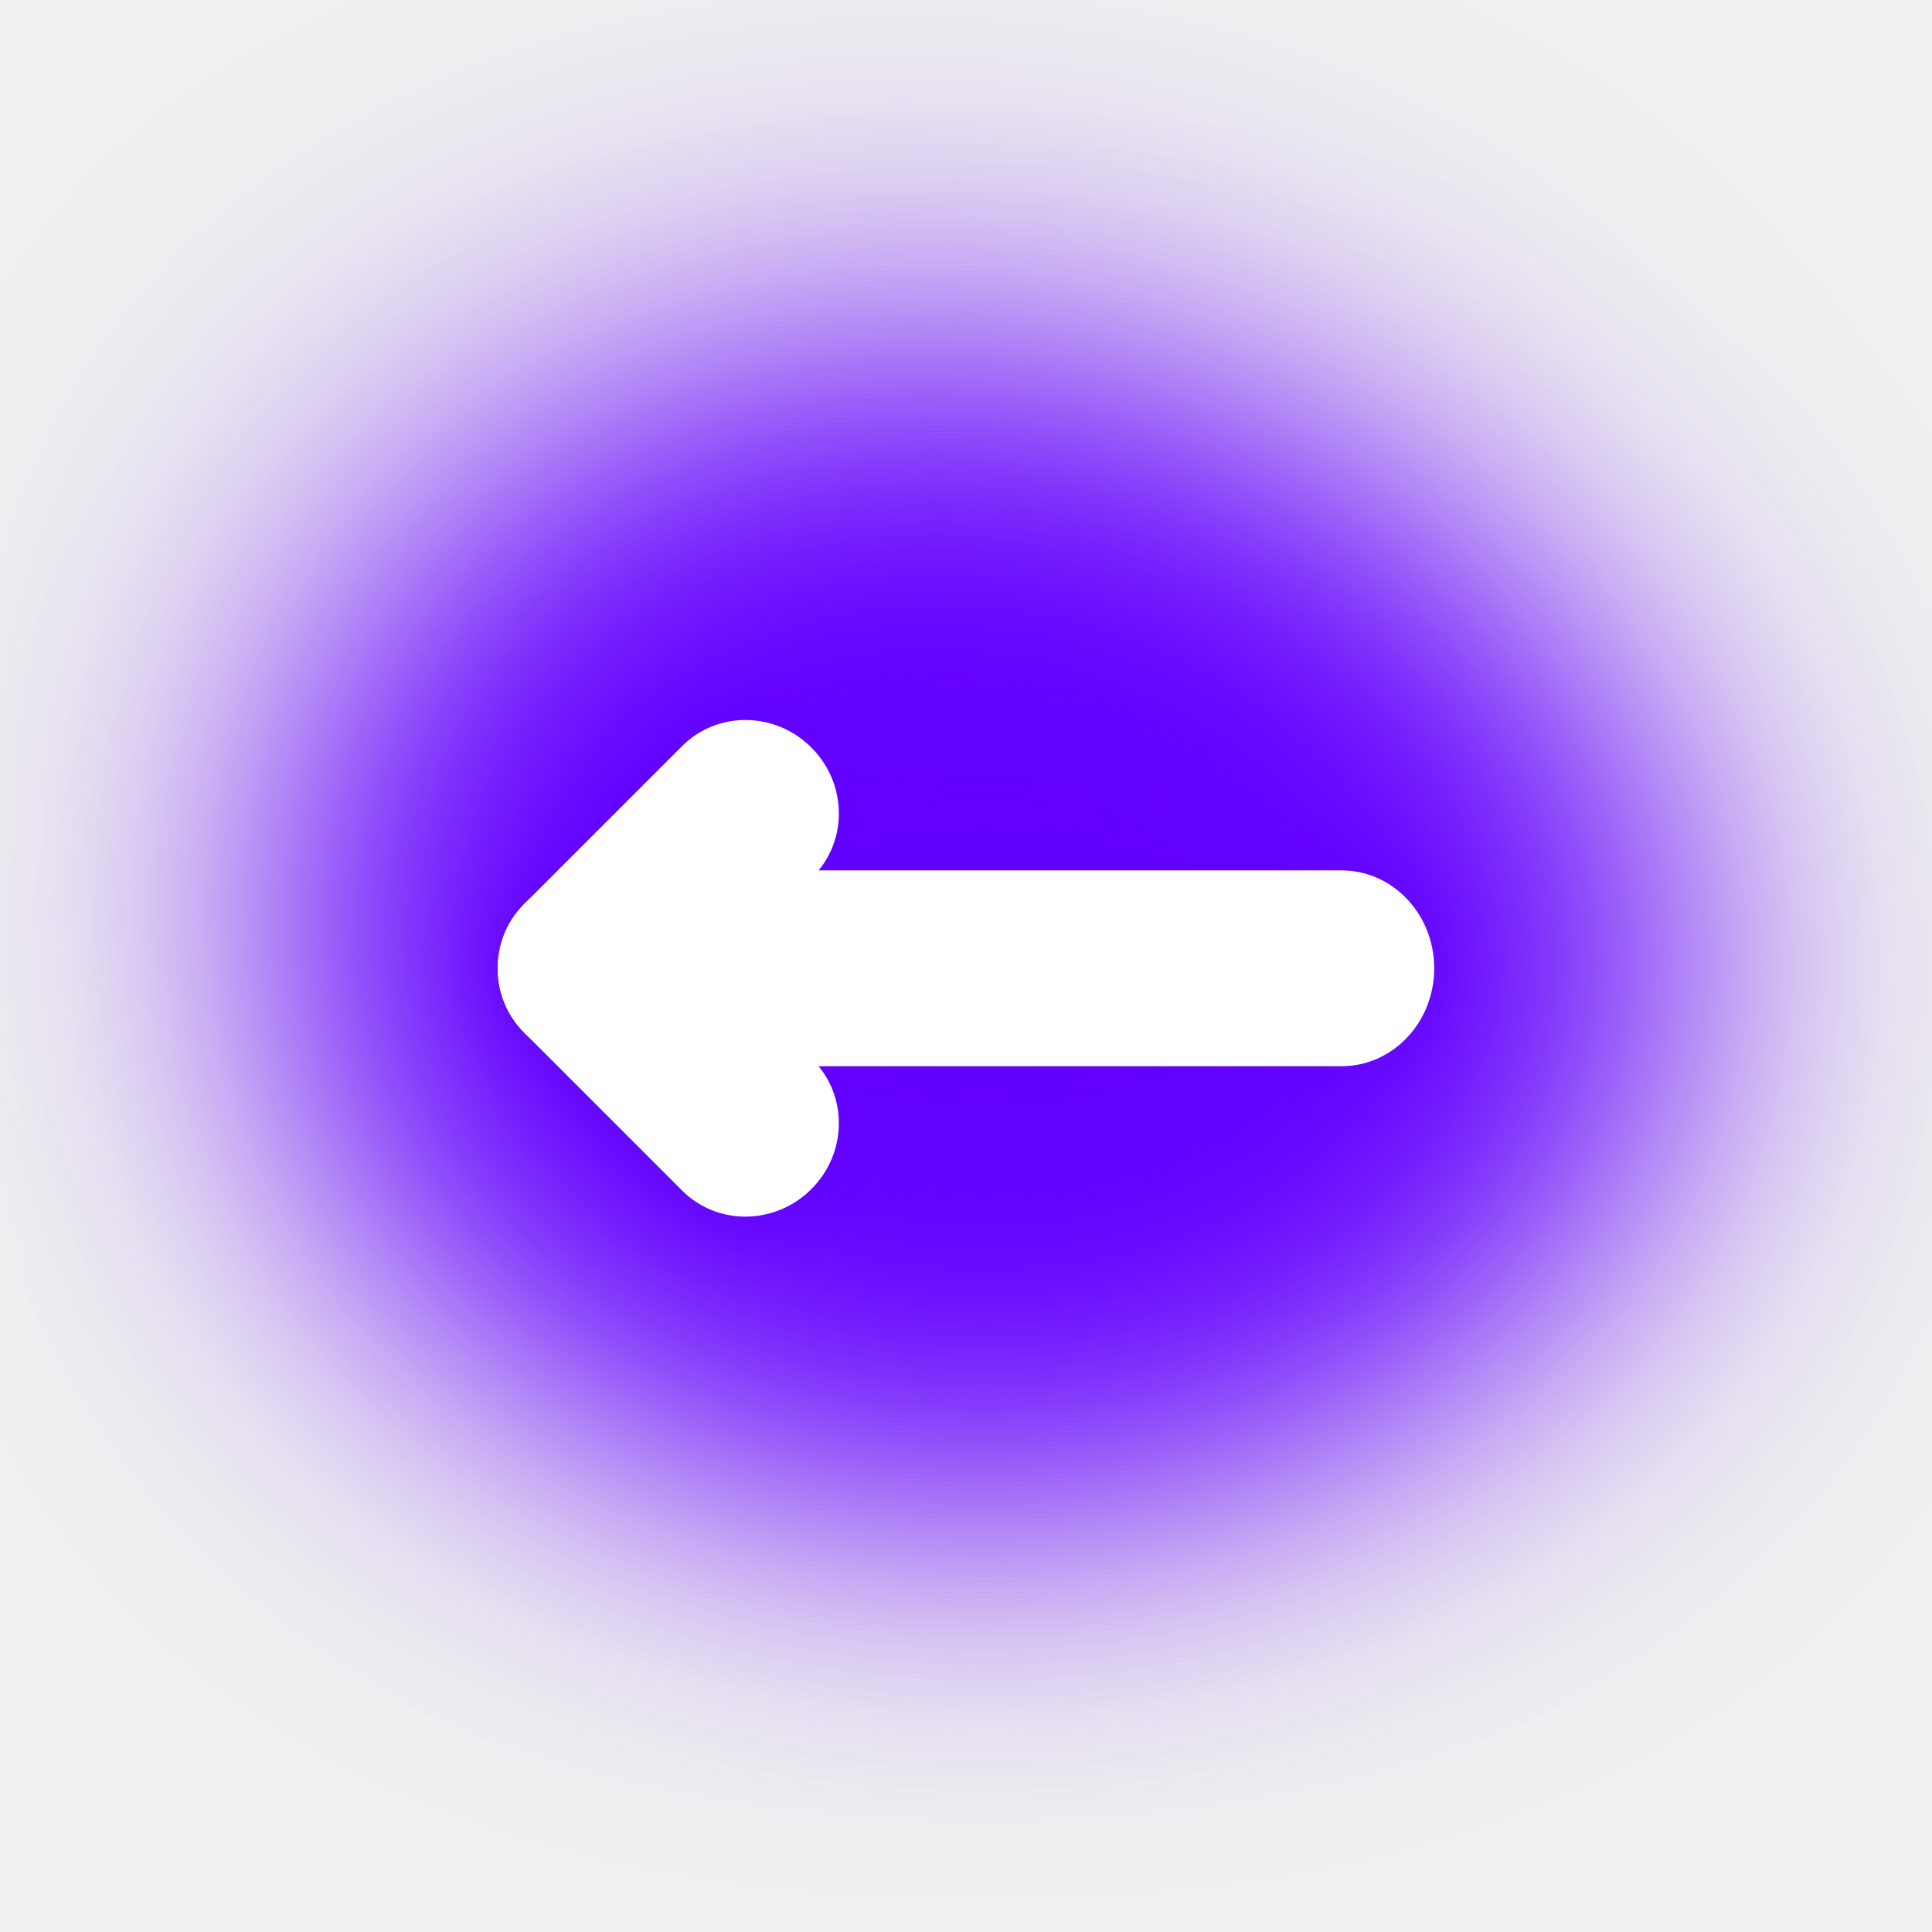
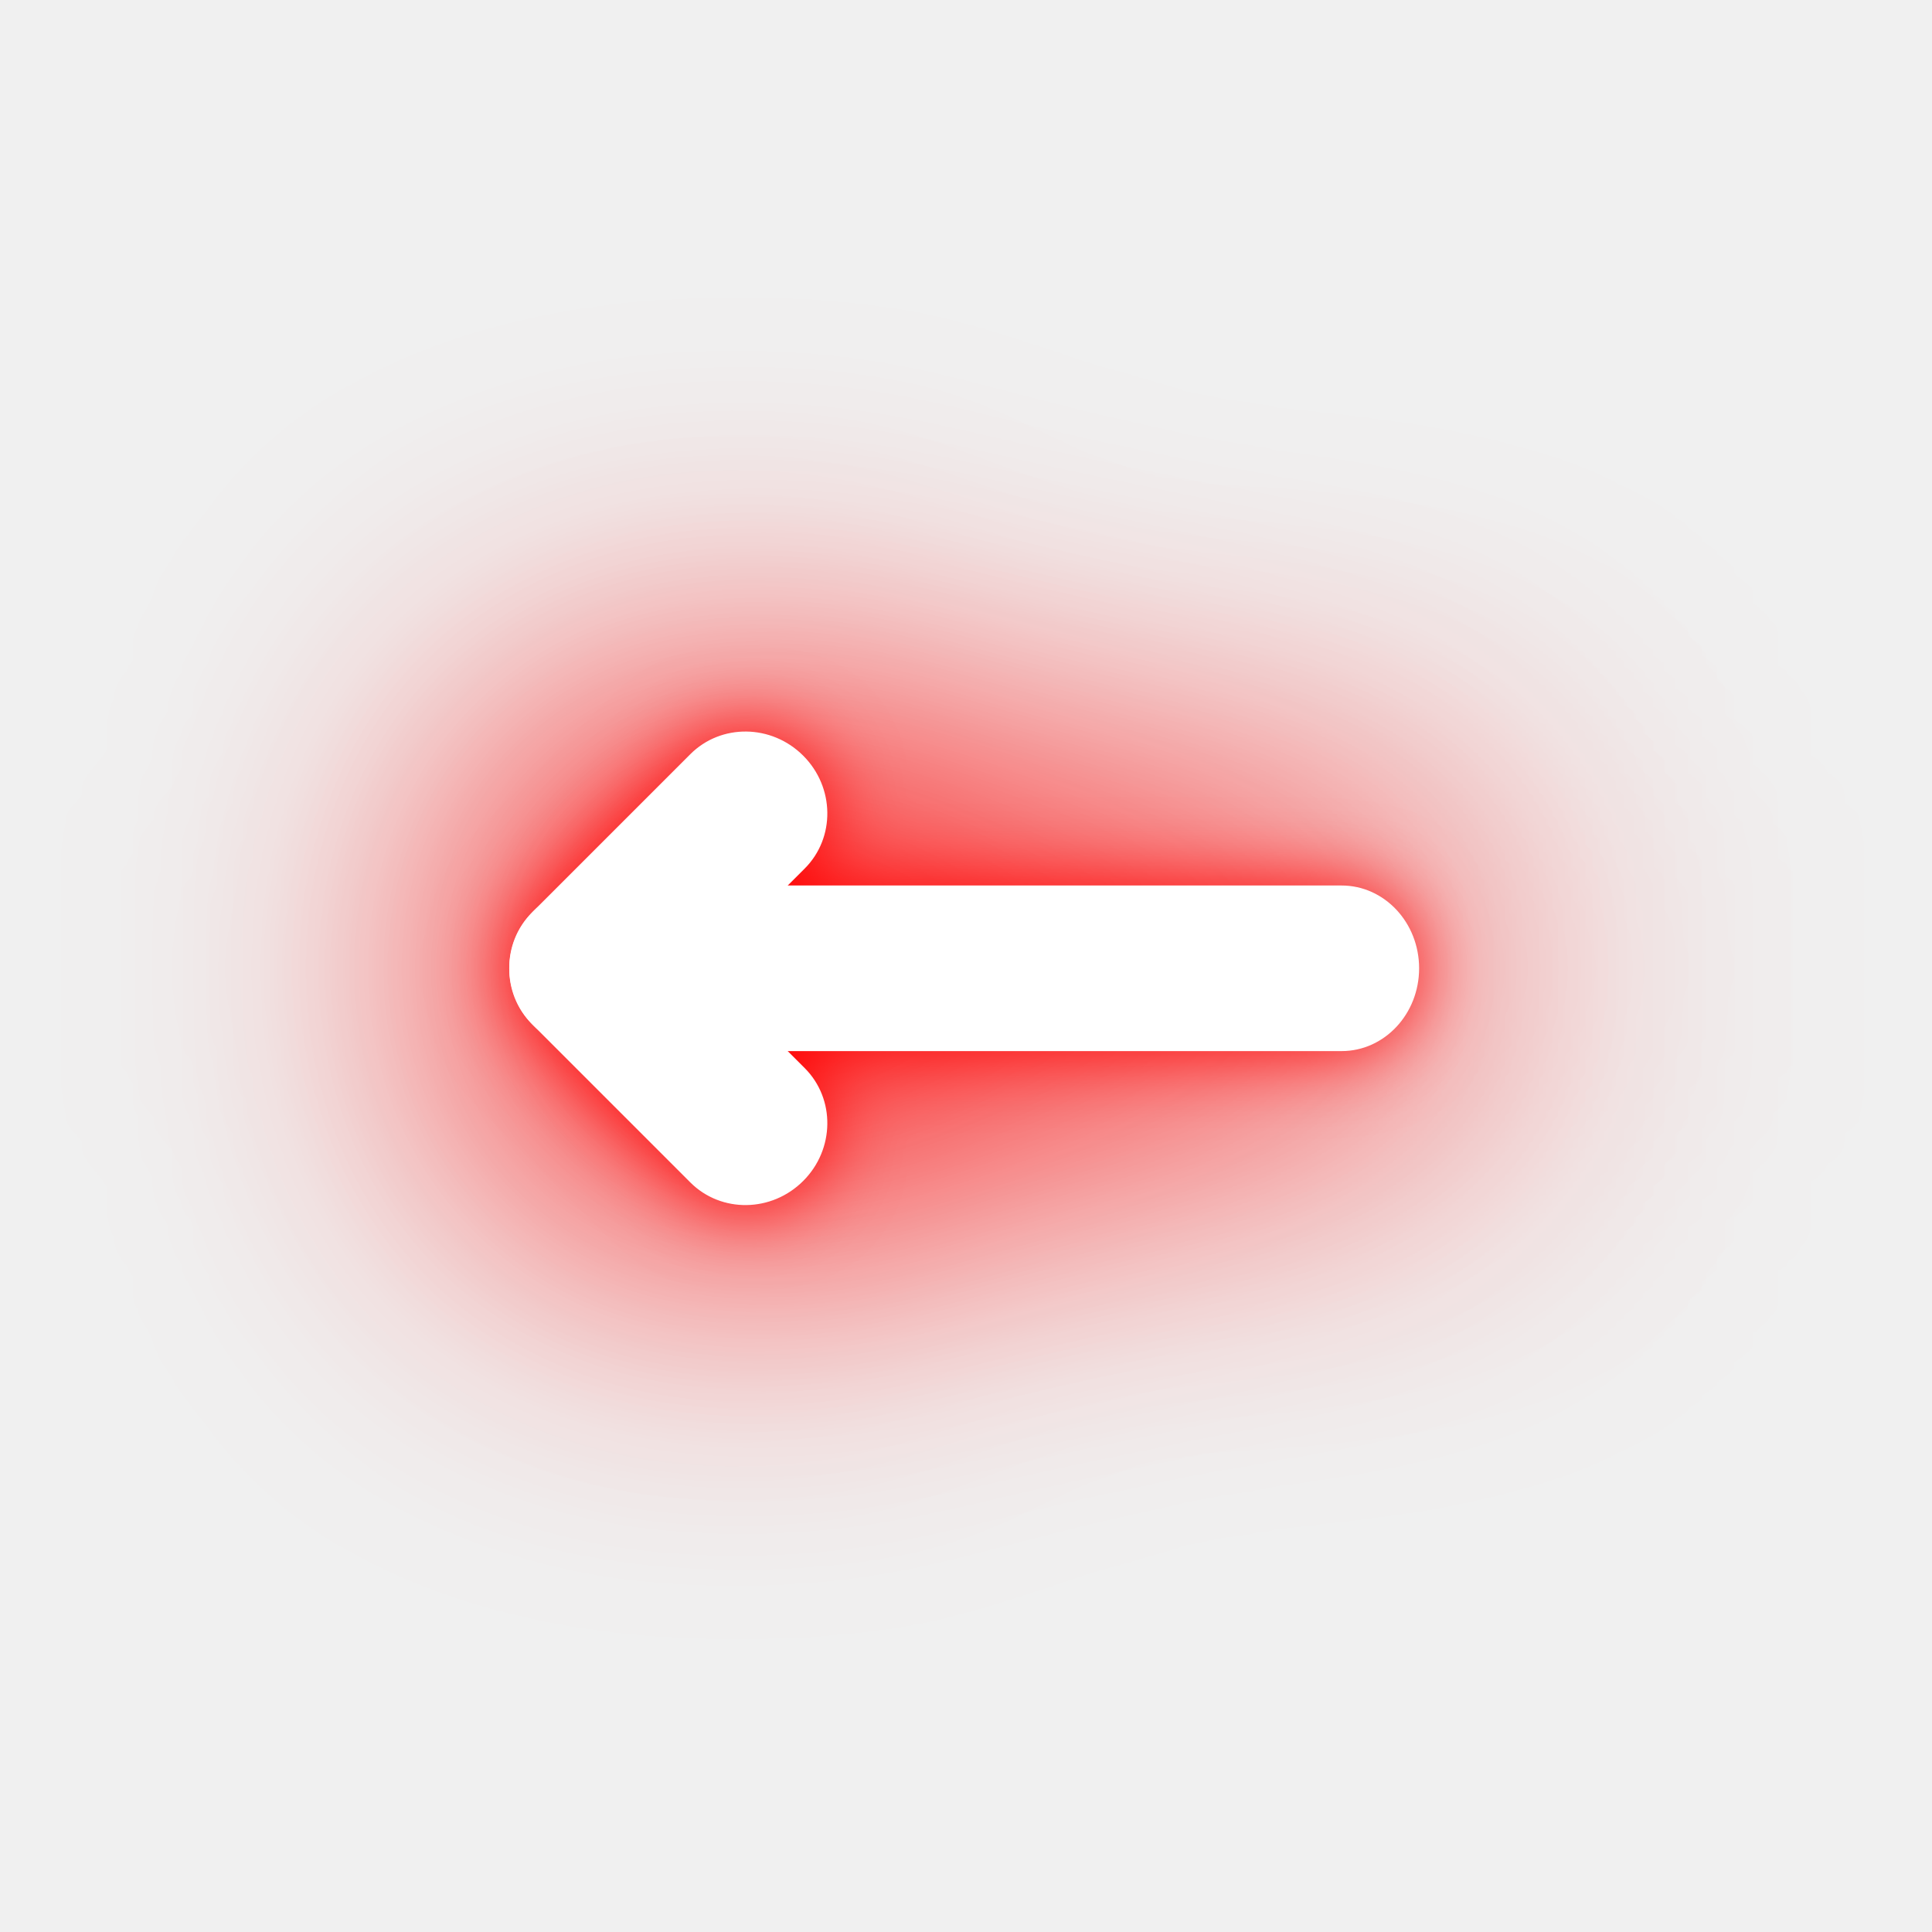
<svg xmlns="http://www.w3.org/2000/svg" width="150" height="150" viewBox="0 0 39.862 39.688" version="1.1" id="svg4728">
  <defs id="defs4722">
    <path id="rect5638" d="M11.902 5.443h81.673v81.188H11.902z" />
    <path id="rect5593" d="M7.225 5.297H35.17v32.245H7.225z" />
    <path id="rect5462" d="M13.509 5.161h25.116v24.683H13.509z" />
    <path id="rect5453" d="M-1.002 8.753H9.956v20.981H-1.002z" />
    <path id="rect5447" d="M1.938 3.14h29.801v28.731H1.938z" />
    <path id="rect5638-6" d="M11.902 5.443h81.673v81.188H11.902z" />
    <path id="rect5651" d="M11.902 5.443h81.673v81.188H11.902z" />
    <path id="rect6338" d="M13.509 5.161h25.116v24.683H13.509z" />
    <path id="rect6956" d="M13.509 5.161h25.116v24.683H13.509z" />
    <path id="rect9570" d="M13.509 5.161h25.116v24.683H13.509z" />
    <path id="rect9642" d="M13.509 5.161h25.116v24.683H13.509z" />
    <path id="rect9806" d="M13.509 5.161h25.116v24.683H13.509z" />
    <filter id="filter9620" x="-.132" width="1.264" y="-.133" height="1.266" color-interpolation-filters="sRGB">
      <feGaussianBlur stdDeviation="2.124" id="feGaussianBlur9622" />
    </filter>
    <filter id="filter9784" x="-.048" width="1.096" y="-.048" height="1.096" color-interpolation-filters="sRGB">
      <feGaussianBlur stdDeviation=".769" id="feGaussianBlur9786" />
    </filter>
    <filter id="filter1171" x="-.346" width="1.692" y="-.349" height="1.698" color-interpolation-filters="sRGB">
      <feGaussianBlur stdDeviation="5.562" id="feGaussianBlur1173" />
    </filter>
    <style type="text/css" id="style851">
        @keyframes flicker {
            0%    { opacity: 1;   }
            3%    { opacity: 0.4; }
            6%    { opacity: 1;   }
            7%    { opacity: 0.4; }
            8%    { opacity: 1;   }
            9%    { opacity: 0.4; }
            10%   { opacity: 1;   }
            100%  { opacity: 1;   }
        }
        #beer_fill_neon {
            animation: flicker 6.5s infinite 1.5s step-end;
        }
    </style>
    <filter style="color-interpolation-filters:sRGB" id="filter1396" x="-0.048" width="1.096" y="-0.048" height="1.096">
      <feGaussianBlur stdDeviation="0.8" id="feGaussianBlur1398" />
    </filter>
-     <filter style="color-interpolation-filters:sRGB" id="filter1414" x="-0.211" width="1.423" y="-0.212" height="1.424">
-       <feGaussianBlur stdDeviation="3.529" id="feGaussianBlur1416" />
+     <filter style="color-interpolation-filters:sRGB" id="filter980" x="-0.211" width="1.423" y="-0.212" height="1.424">
+       <feGaussianBlur stdDeviation="3.529" id="feGaussianBlur982" />
    </filter>
-     <filter style="color-interpolation-filters:sRGB" id="filter1432" x="-0.554" width="2.108" y="-0.556" height="2.111">
-       <feGaussianBlur stdDeviation="9.249" id="feGaussianBlur1434" />
+     <filter style="color-interpolation-filters:sRGB" id="filter999" x="-0.554" width="2.108" y="-0.556" height="2.111">
+       <feGaussianBlur stdDeviation="9.249" id="feGaussianBlur1001" />
    </filter>
  </defs>
-   <g id="g1412" style="display:inline;filter:url(#filter1432)">
-     <ellipse style="opacity:0.999;fill:#6200ff;stroke-width:2.113;stroke-linecap:round;stroke-linejoin:round;fill-opacity:1;stroke:#6200ff;stroke-opacity:1" id="ellipse1400" cx="20.32" cy="19.864" rx="11.76" ry="8.4" />
-     <ellipse style="opacity:0.999;fill:#6200ff;stroke-width:2.113;stroke-linecap:round;stroke-linejoin:round;fill-opacity:1;stroke:#6200ff;stroke-opacity:1" id="ellipse1402" cx="18.64" cy="15.748" rx="10.458" ry="6.972" />
-     <ellipse style="opacity:0.999;fill:none;stroke-width:2.518;stroke-linecap:round;stroke-linejoin:round" id="ellipse1404" cx="19.931" cy="19.892" rx="20.027" ry="19.979" />
-     <rect style="opacity:0.999;fill:#6200ff;fill-opacity:1;stroke:#6200ff;stroke-width:0.783;stroke-linecap:round;stroke-linejoin:round;stroke-miterlimit:4;stroke-dasharray:none;stroke-opacity:1" id="rect1406" width="3.257" height="15.48" x="-21.52" y="13.72" ry="1.52" rx="1.628" transform="rotate(-90)" />
-     <rect style="display:inline;opacity:0.999;fill:#6200ff;fill-opacity:1;stroke:#6200ff;stroke-width:0.556;stroke-linecap:round;stroke-linejoin:round;stroke-miterlimit:4;stroke-dasharray:none;stroke-opacity:1" id="rect1408" width="3.257" height="7.793" x="-24.31" y="-7.078" ry="1.585" rx="1.628" transform="rotate(-135)" />
-     <rect style="display:inline;opacity:0.999;fill:#6200ff;fill-opacity:1;stroke:#6200ff;stroke-width:0.556;stroke-linecap:round;stroke-linejoin:round;stroke-miterlimit:4;stroke-dasharray:none;stroke-opacity:1" id="rect1410" width="3.257" height="7.793" x="3.821" y="-28.846" ry="1.585" rx="1.628" transform="rotate(135)" />
+   <g id="g997" style="display:inline;filter:url(#filter999)">
+     <ellipse style="opacity:0.999;fill:none;stroke-width:2.518;stroke-linecap:round;stroke-linejoin:round" id="ellipse989" cx="19.931" cy="19.892" rx="20.027" ry="19.979" />
+     <rect style="opacity:0.999;fill:#ff0000;fill-opacity:1;stroke:#ff0000;stroke-width:0;stroke-linecap:round;stroke-linejoin:round;stroke-miterlimit:4;stroke-dasharray:none;stroke-opacity:1" id="rect991" width="3.257" height="15.48" x="-21.52" y="13.72" ry="1.52" rx="1.628" transform="rotate(-90)" />
+     <rect style="display:inline;opacity:0.999;fill:#ff0000;fill-opacity:1;stroke:#ff0000;stroke-width:0;stroke-linecap:round;stroke-linejoin:round;stroke-miterlimit:4;stroke-dasharray:none;stroke-opacity:1" id="rect993" width="3.257" height="7.793" x="-24.31" y="-7.078" ry="1.585" rx="1.628" transform="rotate(-135)" />
+     <rect style="display:inline;opacity:0.999;fill:#ff0000;fill-opacity:1;stroke:#ff0000;stroke-width:0;stroke-linecap:round;stroke-linejoin:round;stroke-miterlimit:4;stroke-dasharray:none;stroke-opacity:1" id="rect995" width="3.257" height="7.793" x="3.821" y="-28.846" ry="1.585" rx="1.628" transform="rotate(135)" />
  </g>
-   <g id="g1430" style="display:inline;filter:url(#filter1414)">
-     <ellipse style="opacity:0.999;fill:#6200ff;fill-opacity:1;stroke:#6200ff;stroke-width:2.113;stroke-linecap:round;stroke-linejoin:round;stroke-opacity:1" id="ellipse1418" cx="20.32" cy="19.864" rx="11.76" ry="8.4" />
-     <ellipse style="opacity:0.999;fill:none;stroke-width:2.113;stroke-linecap:round;stroke-linejoin:round" id="ellipse1420" cx="18.64" cy="15.748" rx="10.458" ry="6.972" />
+   <g id="g1430" style="display:inline;filter:url(#filter980)">
    <ellipse style="opacity:0.999;fill:none;stroke-width:2.518;stroke-linecap:round;stroke-linejoin:round" id="ellipse1422" cx="19.931" cy="19.892" rx="20.027" ry="19.979" />
-     <rect style="opacity:0.999;fill:#6200ff;fill-opacity:1;stroke:#6200ff;stroke-width:0.783;stroke-linecap:round;stroke-linejoin:round;stroke-miterlimit:4;stroke-dasharray:none;stroke-opacity:1" id="rect1424" width="3.257" height="15.48" x="-21.52" y="13.72" ry="1.52" rx="1.628" transform="rotate(-90)" />
-     <rect style="display:inline;opacity:0.999;fill:#6200ff;fill-opacity:1;stroke:#6200ff;stroke-width:0.556;stroke-linecap:round;stroke-linejoin:round;stroke-miterlimit:4;stroke-dasharray:none;stroke-opacity:1" id="rect1426" width="3.257" height="7.793" x="-24.31" y="-7.078" ry="1.585" rx="1.628" transform="rotate(-135)" />
-     <rect style="display:inline;opacity:0.999;fill:#6200ff;fill-opacity:1;stroke:#6200ff;stroke-width:0.556;stroke-linecap:round;stroke-linejoin:round;stroke-miterlimit:4;stroke-dasharray:none;stroke-opacity:1" id="rect1428" width="3.257" height="7.793" x="3.821" y="-28.846" ry="1.585" rx="1.628" transform="rotate(135)" />
+     <rect style="opacity:0.999;fill:#ff0000;fill-opacity:1;stroke:#ff0000;stroke-width:0;stroke-linecap:round;stroke-linejoin:round;stroke-miterlimit:4;stroke-dasharray:none;stroke-opacity:1" id="rect1424" width="3.257" height="15.48" x="-21.52" y="13.72" ry="1.52" rx="1.628" transform="rotate(-90)" />
+     <rect style="display:inline;opacity:0.999;fill:#ff0000;fill-opacity:1;stroke:#ff0000;stroke-width:0;stroke-linecap:round;stroke-linejoin:round;stroke-miterlimit:4;stroke-dasharray:none;stroke-opacity:1" id="rect1426" width="3.257" height="7.793" x="-24.31" y="-7.078" ry="1.585" rx="1.628" transform="rotate(-135)" />
+     <rect style="display:inline;opacity:0.999;fill:#ff0000;fill-opacity:1;stroke:#ff0000;stroke-width:0;stroke-linecap:round;stroke-linejoin:round;stroke-miterlimit:4;stroke-dasharray:none;stroke-opacity:1" id="rect1428" width="3.257" height="7.793" x="3.821" y="-28.846" ry="1.585" rx="1.628" transform="rotate(135)" />
  </g>
  <g id="g1394" style="display:inline;filter:url(#filter1396)">
-     <ellipse style="opacity:0.999;fill:none;stroke-width:2.113;stroke-linecap:round;stroke-linejoin:round" id="ellipse1382" cx="20.32" cy="19.864" rx="11.76" ry="8.4" />
-     <ellipse style="opacity:0.999;fill:none;stroke-width:2.113;stroke-linecap:round;stroke-linejoin:round" id="ellipse1384" cx="18.64" cy="15.748" rx="10.458" ry="6.972" />
    <ellipse style="opacity:0.999;fill:none;stroke-width:2.518;stroke-linecap:round;stroke-linejoin:round" id="ellipse1386" cx="19.931" cy="19.892" rx="20.027" ry="19.979" />
-     <rect style="opacity:0.999;fill:#6200ff;fill-opacity:1;stroke:#6200ff;stroke-width:0.783;stroke-linecap:round;stroke-linejoin:round;stroke-miterlimit:4;stroke-dasharray:none;stroke-opacity:1" id="rect1388" width="3.257" height="15.48" x="-21.52" y="13.72" ry="1.52" rx="1.628" transform="rotate(-90)" />
-     <rect style="display:inline;opacity:0.999;fill:#6200ff;fill-opacity:1;stroke:#6200ff;stroke-width:0.556;stroke-linecap:round;stroke-linejoin:round;stroke-miterlimit:4;stroke-dasharray:none;stroke-opacity:1" id="rect1390" width="3.257" height="7.793" x="-24.31" y="-7.078" ry="1.585" rx="1.628" transform="rotate(-135)" />
-     <rect style="display:inline;opacity:0.999;fill:#6200ff;fill-opacity:1;stroke:#6200ff;stroke-width:0.556;stroke-linecap:round;stroke-linejoin:round;stroke-miterlimit:4;stroke-dasharray:none;stroke-opacity:1" id="rect1392" width="3.257" height="7.793" x="3.821" y="-28.846" ry="1.585" rx="1.628" transform="rotate(135)" />
+     <rect style="opacity:0.999;fill:#ff0000;fill-opacity:1;stroke:#ff0000;stroke-width:0;stroke-linecap:round;stroke-linejoin:round;stroke-miterlimit:4;stroke-dasharray:none;stroke-opacity:1" id="rect1388" width="3.257" height="15.48" x="-21.52" y="13.72" ry="1.52" rx="1.628" transform="rotate(-90)" />
+     <rect style="display:inline;opacity:0.999;fill:#ff0000;fill-opacity:1;stroke:#ff0000;stroke-width:0;stroke-linecap:round;stroke-linejoin:round;stroke-miterlimit:4;stroke-dasharray:none;stroke-opacity:1" id="rect1390" width="3.257" height="7.793" x="-24.31" y="-7.078" ry="1.585" rx="1.628" transform="rotate(-135)" />
+     <rect style="display:inline;opacity:0.999;fill:#ff0000;fill-opacity:1;stroke:#ff0000;stroke-width:0;stroke-linecap:round;stroke-linejoin:round;stroke-miterlimit:4;stroke-dasharray:none;stroke-opacity:1" id="rect1392" width="3.257" height="7.793" x="3.821" y="-28.846" ry="1.585" rx="1.628" transform="rotate(135)" />
  </g>
  <g id="g1239" style="display:inline">
-     <ellipse style="opacity:0.999;fill:none;stroke-width:2.113;stroke-linecap:round;stroke-linejoin:round" id="ellipse1193" cx="20.32" cy="19.864" rx="11.76" ry="8.4" />
-     <ellipse style="opacity:0.999;fill:none;stroke-width:2.113;stroke-linecap:round;stroke-linejoin:round" id="ellipse1195" cx="18.64" cy="15.748" rx="10.458" ry="6.972" />
    <ellipse style="opacity:0.999;fill:none;stroke-width:2.518;stroke-linecap:round;stroke-linejoin:round" id="ellipse1197" cx="19.931" cy="19.892" rx="20.027" ry="19.979" />
-     <rect style="opacity:0.999;fill:#ffffff;fill-opacity:1;stroke:#ffffff;stroke-width:0.783;stroke-linecap:round;stroke-linejoin:round;stroke-miterlimit:4;stroke-dasharray:none;stroke-opacity:1" id="rect1219" width="3.257" height="15.48" x="-21.52" y="13.72" ry="1.52" rx="1.628" transform="rotate(-90)" />
-     <rect style="display:inline;opacity:0.999;fill:#ffffff;fill-opacity:1;stroke:#ffffff;stroke-width:0.556;stroke-linecap:round;stroke-linejoin:round;stroke-miterlimit:4;stroke-dasharray:none;stroke-opacity:1" id="rect1219-6" width="3.257" height="7.793" x="-24.31" y="-7.078" ry="1.585" rx="1.628" transform="rotate(-135)" />
-     <rect style="display:inline;opacity:0.999;fill:#ffffff;fill-opacity:1;stroke:#ffffff;stroke-width:0.556;stroke-linecap:round;stroke-linejoin:round;stroke-miterlimit:4;stroke-dasharray:none;stroke-opacity:1" id="rect1219-4" width="3.257" height="7.793" x="3.821" y="-28.846" ry="1.585" rx="1.628" transform="rotate(135)" />
+     <rect style="opacity:0.999;fill:#ffffff;fill-opacity:1;stroke:#ffffff;stroke-width:0.16;stroke-linecap:round;stroke-linejoin:round;stroke-miterlimit:4;stroke-dasharray:none;stroke-opacity:1" id="rect1219" width="3.257" height="15.48" x="-21.52" y="13.72" ry="1.52" rx="1.628" transform="rotate(-90)" />
+     <rect style="display:inline;opacity:0.999;fill:#ffffff;fill-opacity:1;stroke:#ffffff;stroke-width:0.08;stroke-linecap:round;stroke-linejoin:round;stroke-miterlimit:4;stroke-dasharray:none;stroke-opacity:1" id="rect1219-6" width="3.257" height="7.793" x="-24.31" y="-7.078" ry="1.585" rx="1.628" transform="rotate(-135)" />
+     <rect style="display:inline;opacity:0.999;fill:#ffffff;fill-opacity:1;stroke:#ffffff;stroke-width:0.08;stroke-linecap:round;stroke-linejoin:round;stroke-miterlimit:4;stroke-dasharray:none;stroke-opacity:1" id="rect1219-4" width="3.257" height="7.793" x="3.821" y="-28.846" ry="1.585" rx="1.628" transform="rotate(135)" />
  </g>
</svg>
